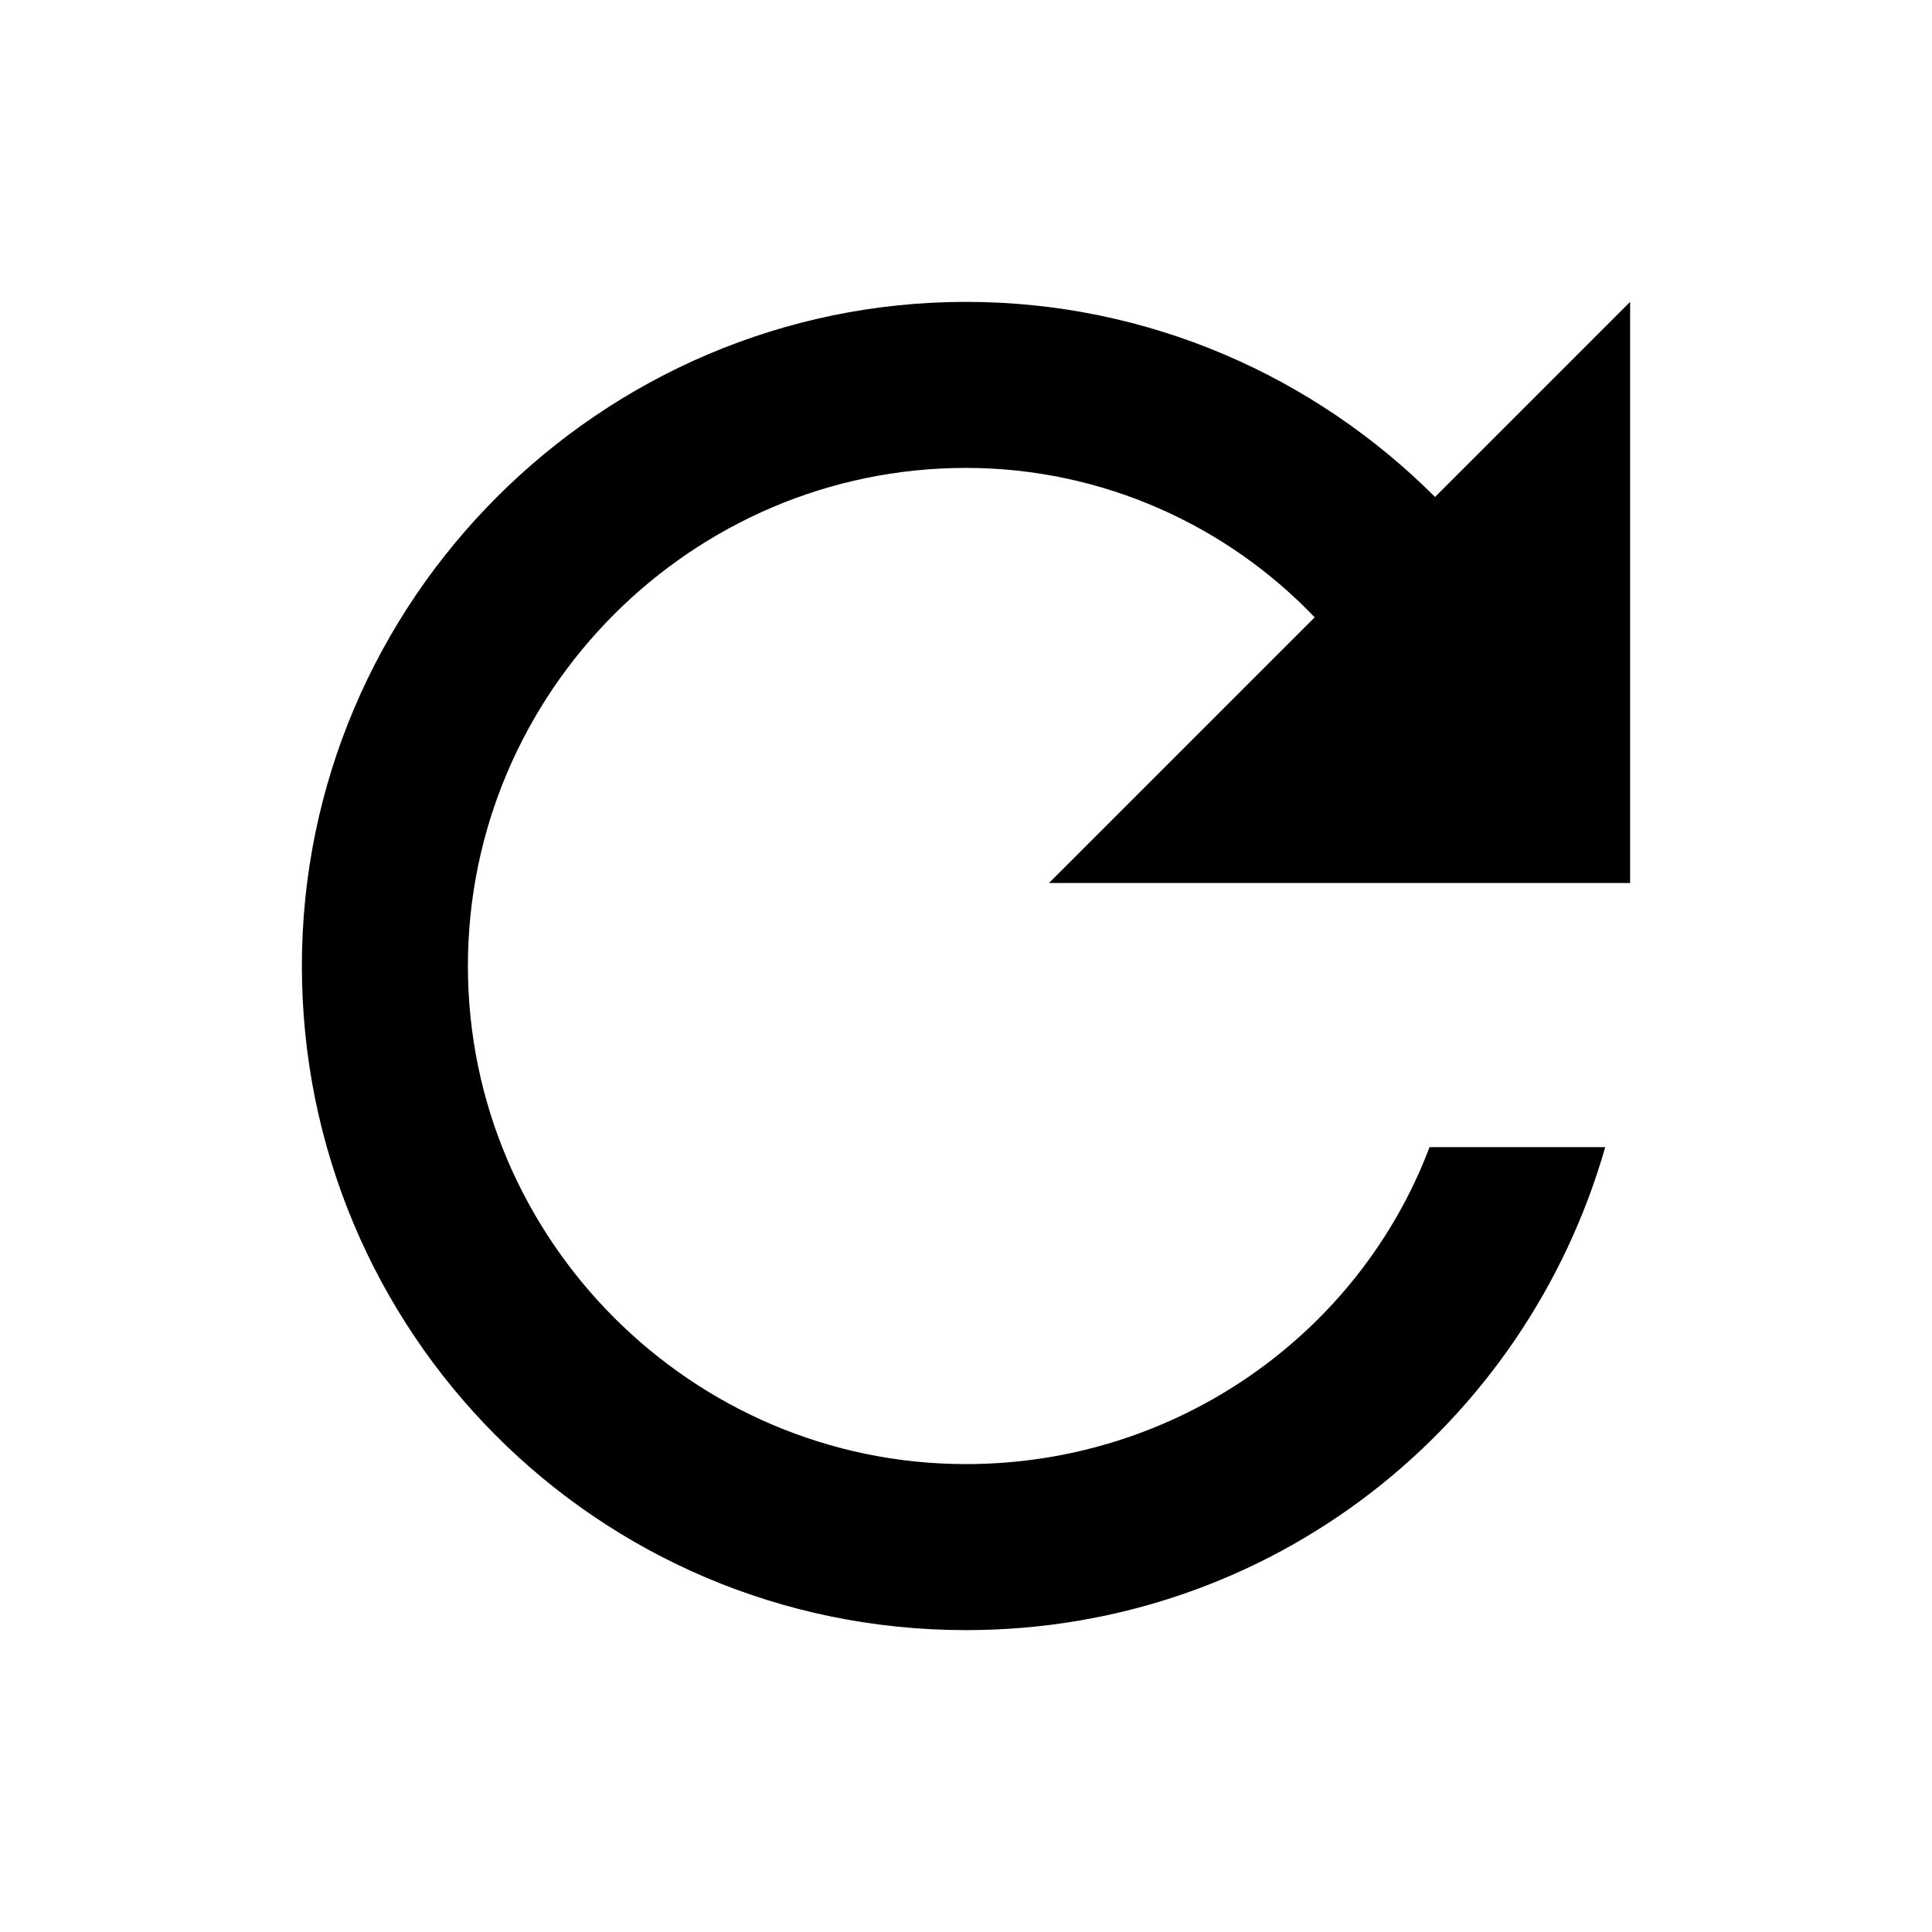
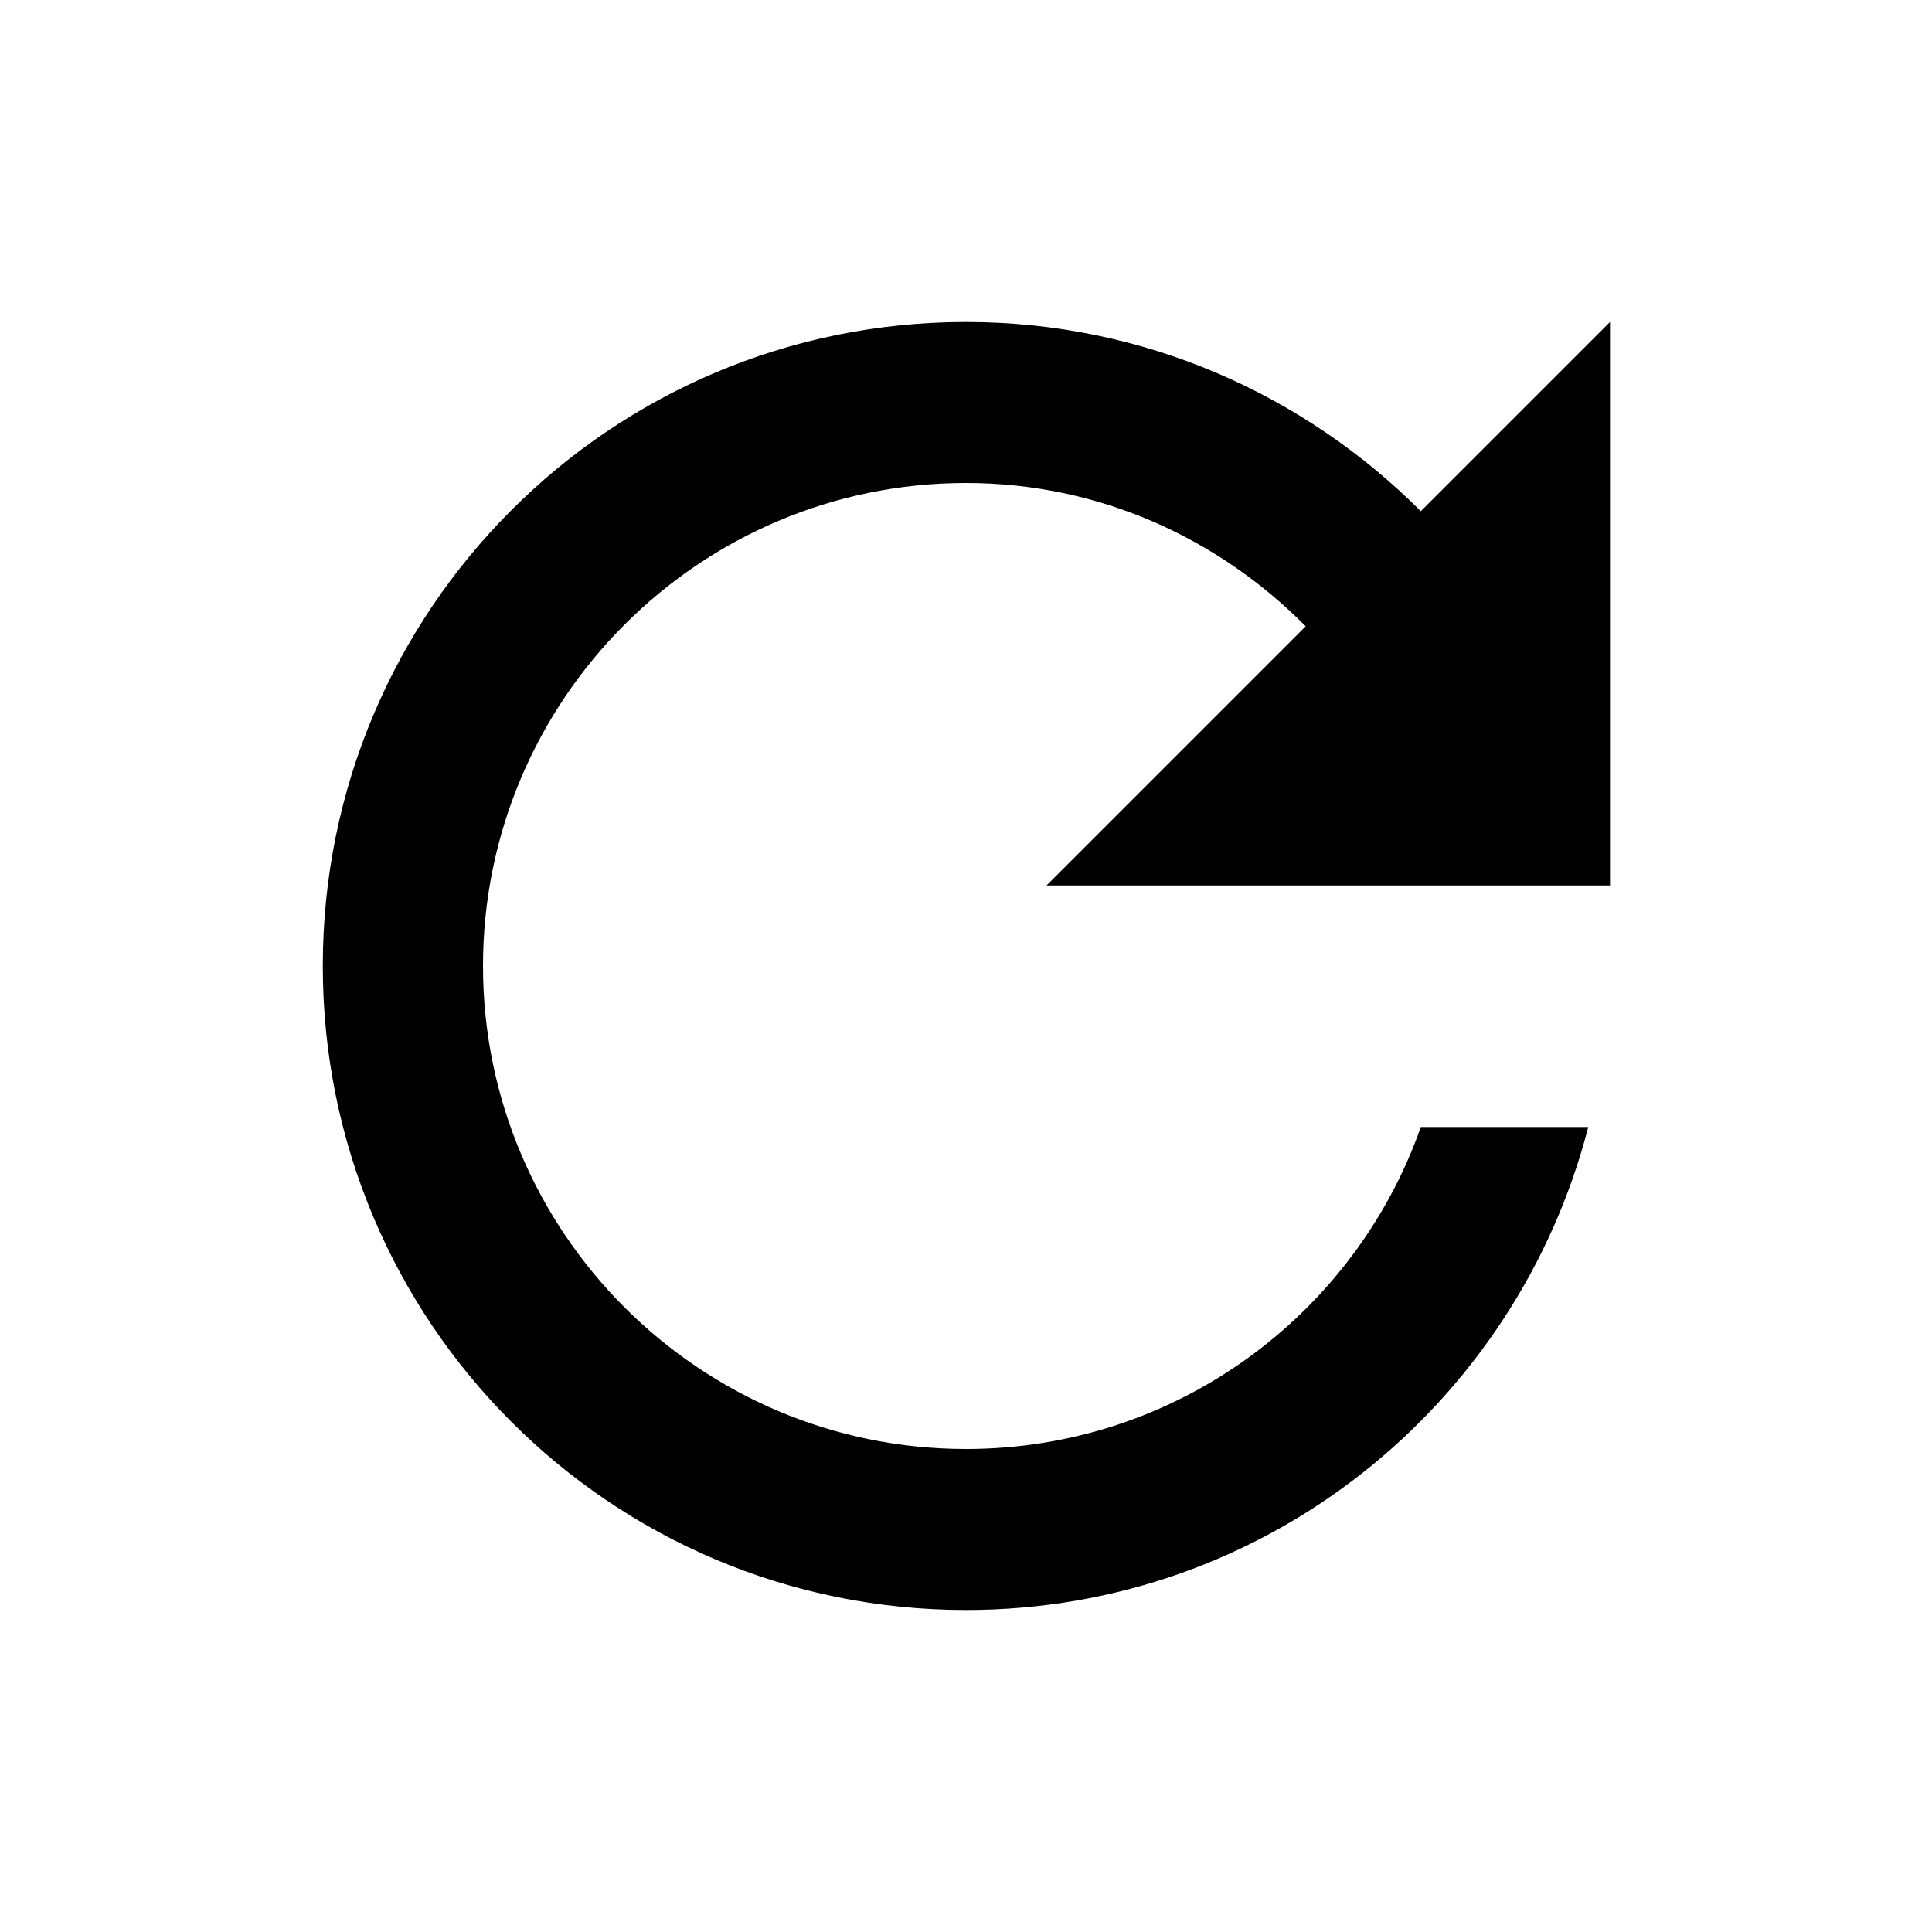
- <svg xmlns="http://www.w3.org/2000/svg" viewBox="0 0 512 512">
-   <path d="M256 388c-72.597 0-132-59.405-132-132 0-72.601 59.403-132 132-132 36.3 0 69.299 15.4 92.406 39.601L278 234h154V80l-51.698 51.702C348.406 99.798 304.406 80 256 80c-96.797 0-176 79.203-176 176s78.094 176 176 176c81.045 0 148.287-54.134 169.401-128H378.85c-18.745 49.561-67.138 84-122.85 84z" />
+ <svg xmlns="http://www.w3.org/2000/svg" width="24" height="24" viewBox="0 0 24 24">
+   <path d="M17.65 6.35C16.2 4.9 14.21 4 12 4c-4.42 0-7.99 3.58-7.99 8s3.57 8 7.99 8c3.73 0 6.84-2.55 7.73-6h-2.08c-.82 2.33-3.04 4-5.65 4-3.31 0-6-2.69-6-6s2.69-6 6-6c1.66 0 3.14.69 4.22 1.78L13 11h7V4l-2.35 2.35z" />
+   <path d="M0 0h24v24H0z" fill="none" />
</svg>
